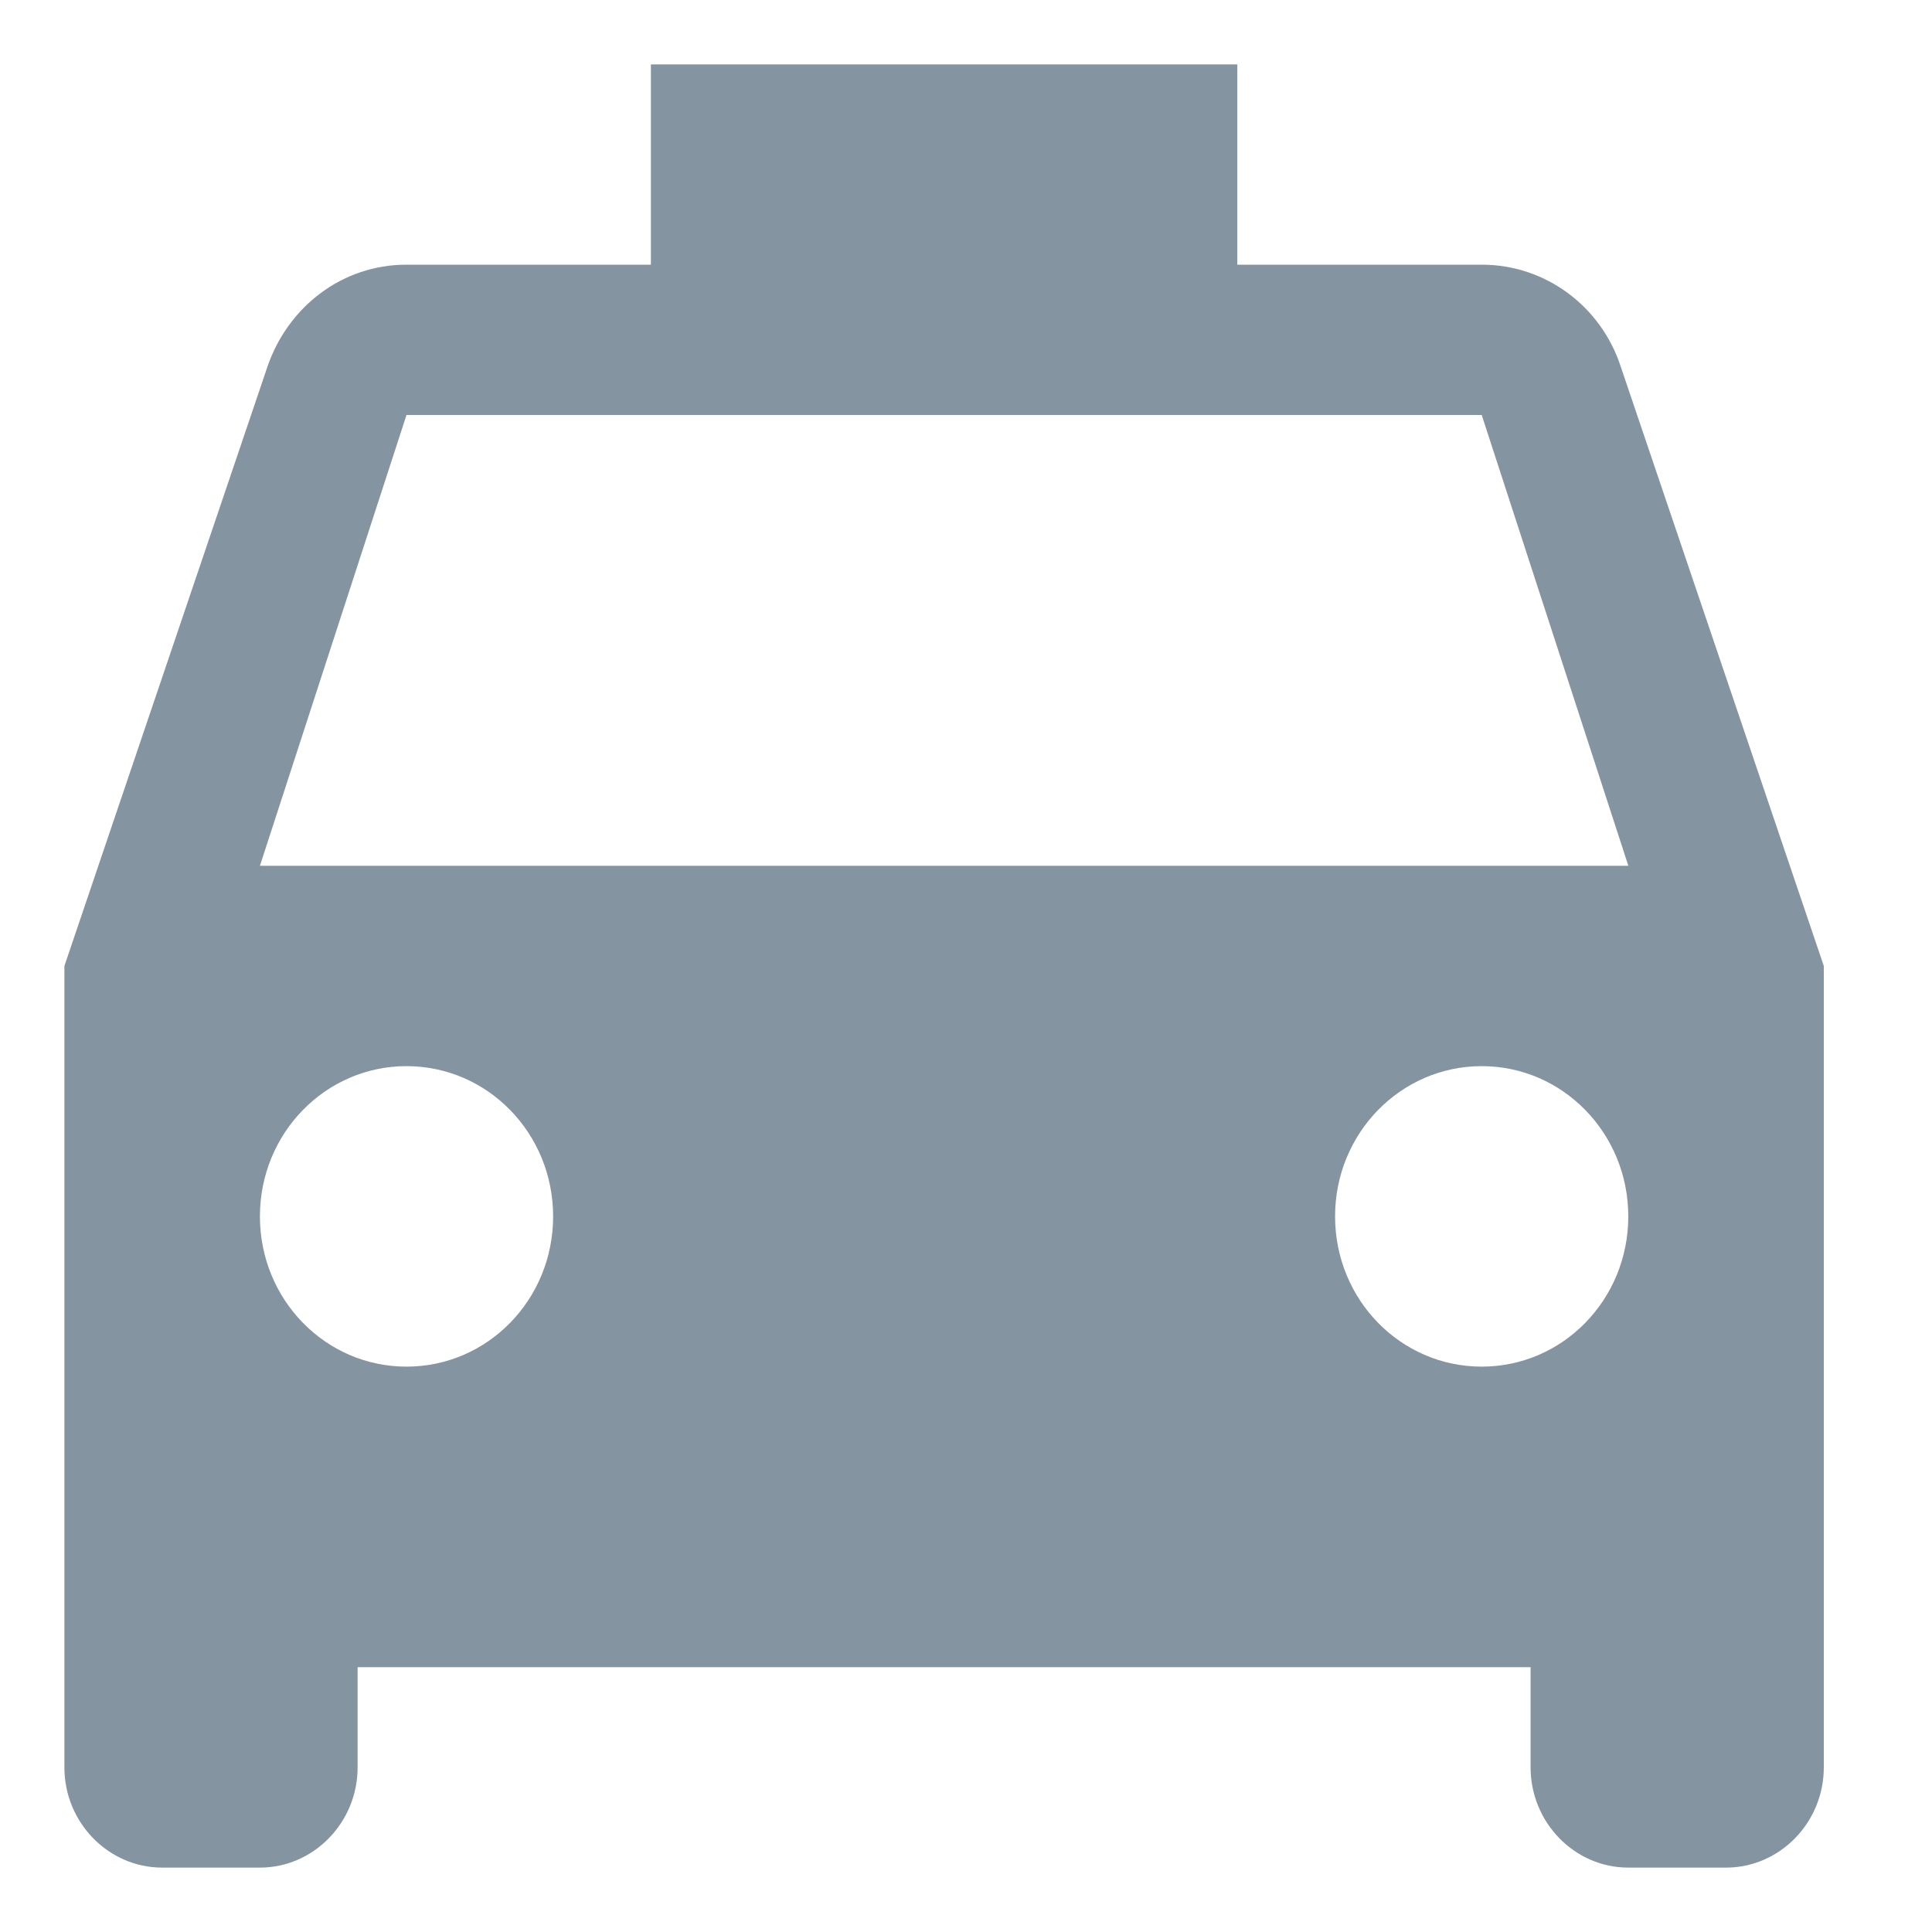
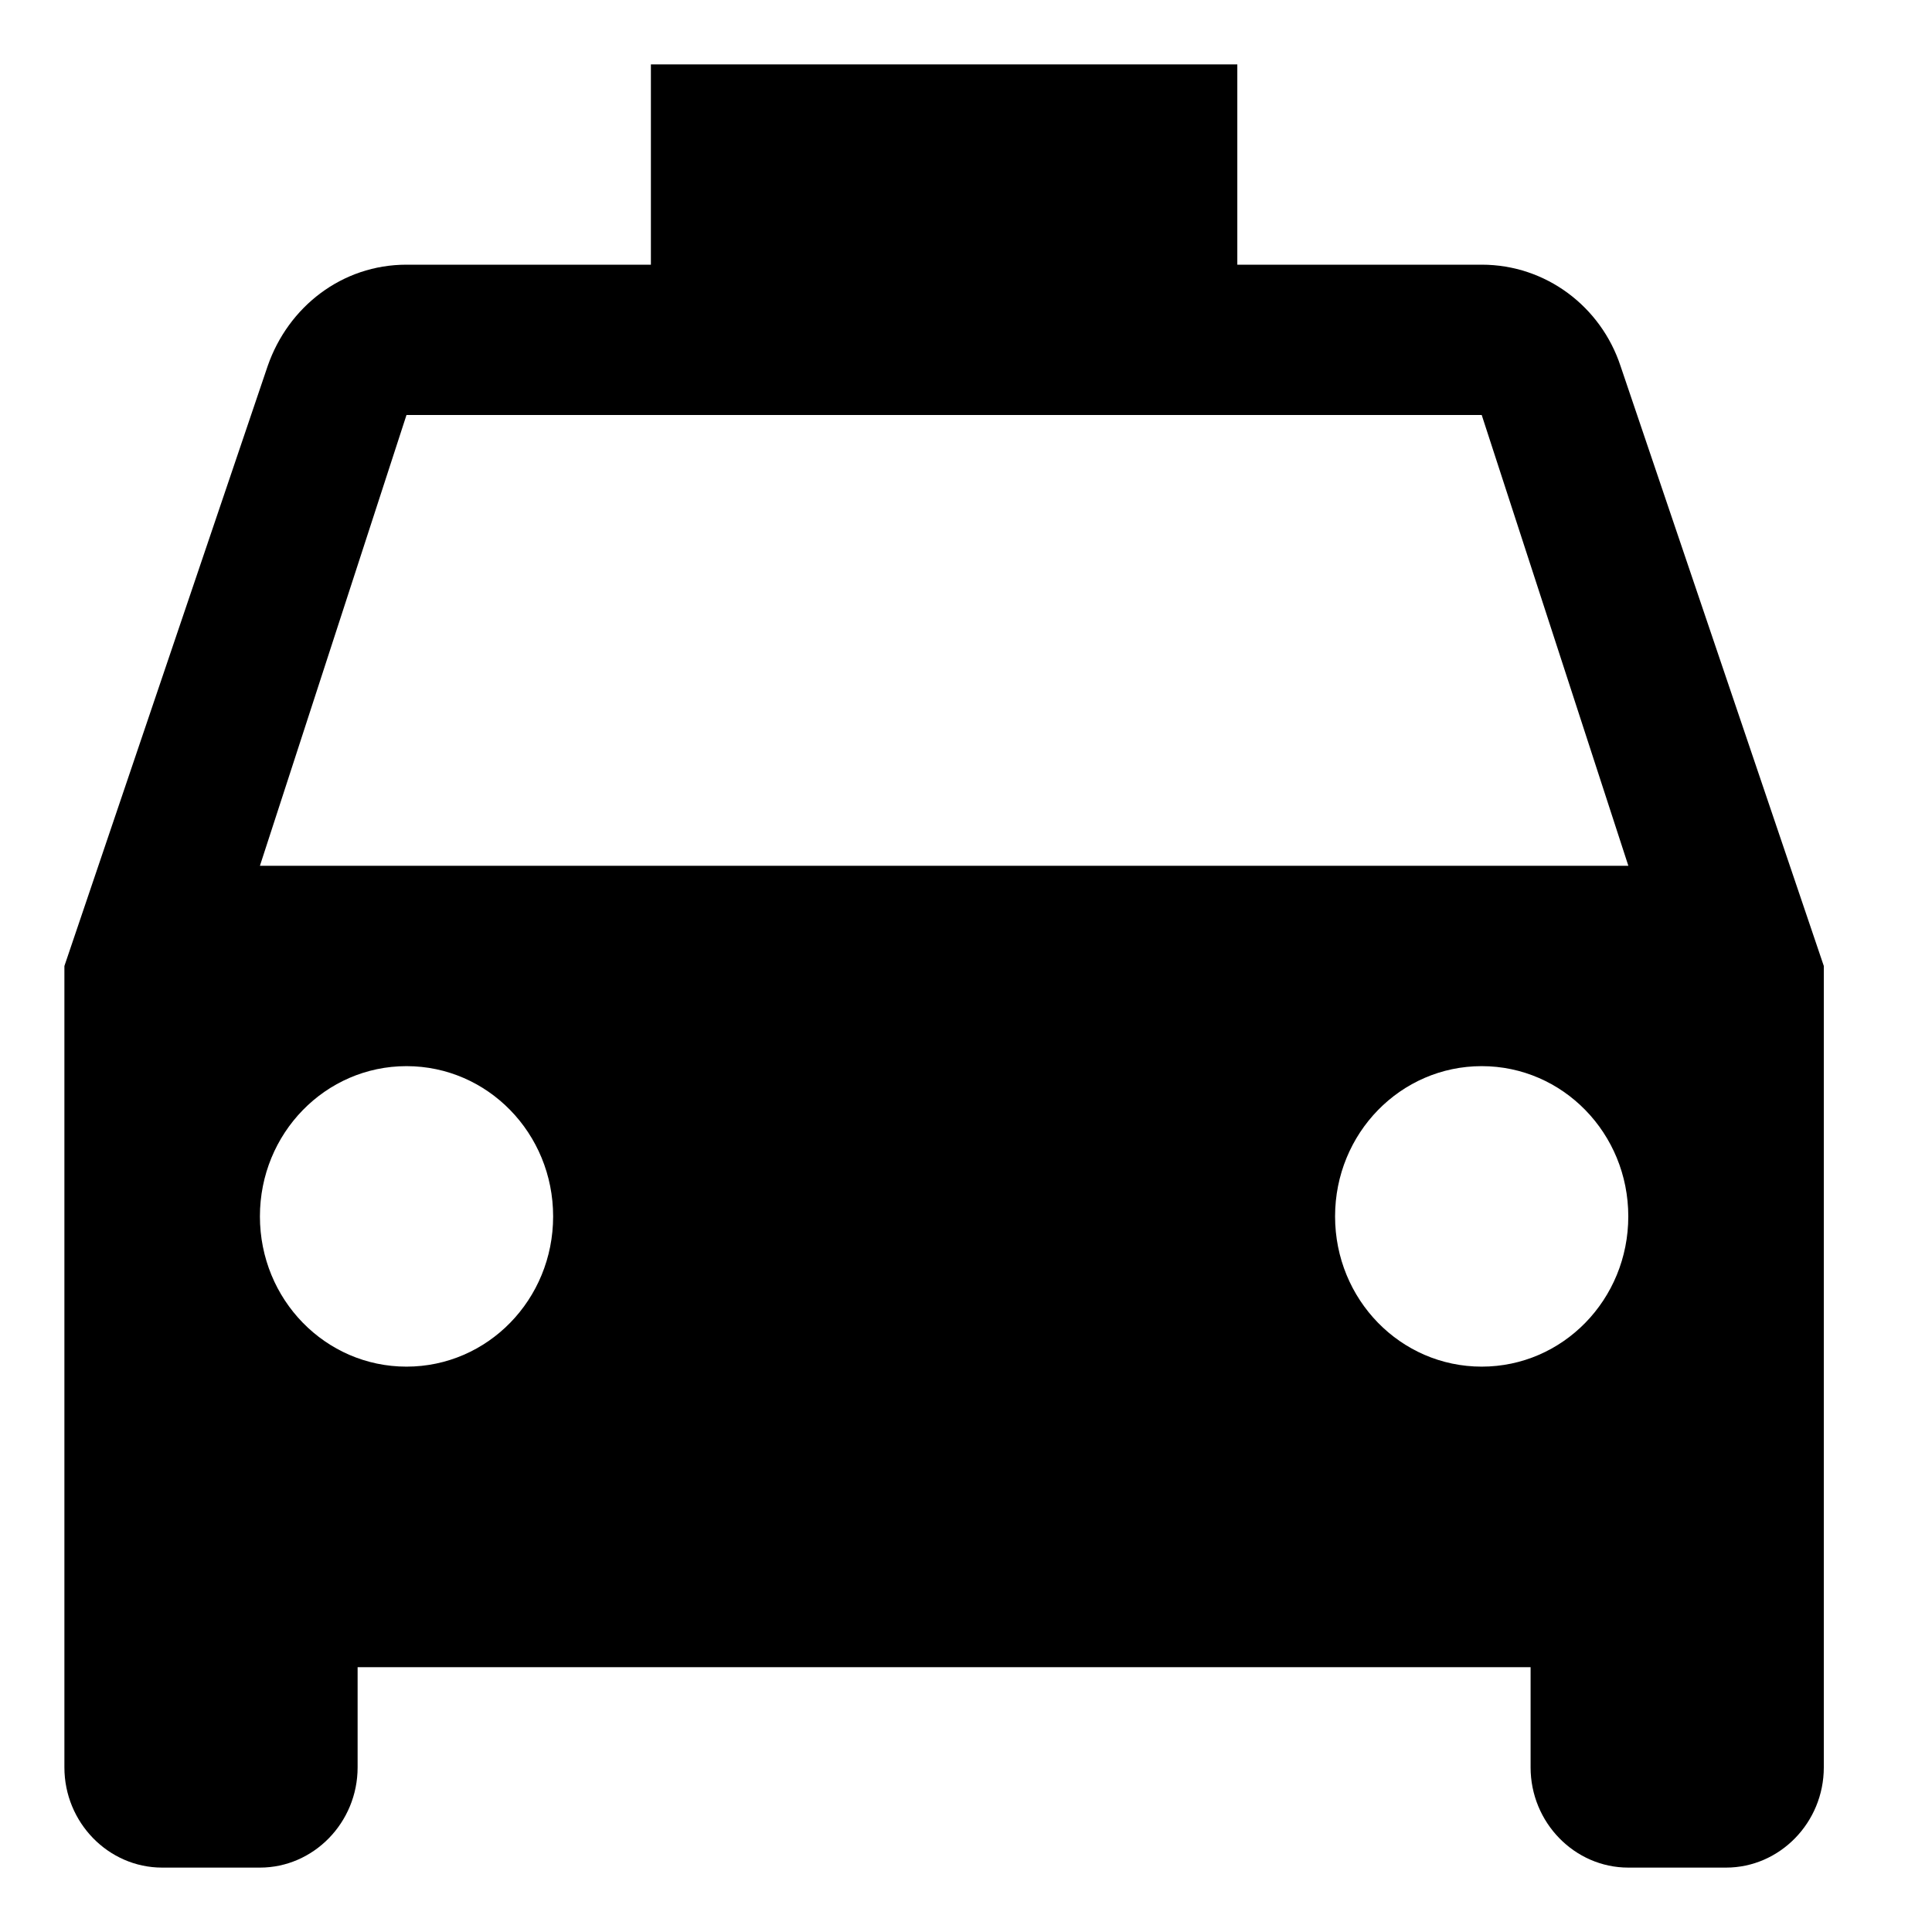
- <svg xmlns="http://www.w3.org/2000/svg" width="30" height="30" viewBox="0 0 30 30" fill="none">
-   <path fill-rule="evenodd" clip-rule="evenodd" d="M25.163 5.682C24.86 4.764 24.009 4.11 23.008 4.11H19.213V1H10.107V4.11H6.312C5.31 4.11 4.476 4.764 4.157 5.682L1 15V27.444C1 28.3 1.683 29 2.518 29H4.036C4.87 29 5.553 28.3 5.553 27.444V25.888H23.767V27.444C23.767 28.3 24.45 29 25.284 29H26.802C27.637 29 28.32 28.3 28.32 27.444V15L25.163 5.682ZM6.312 21.221C5.053 21.221 4.036 20.18 4.036 18.888C4.036 17.598 5.053 16.555 6.312 16.555C7.572 16.555 8.589 17.598 8.589 18.888C8.589 20.18 7.572 21.221 6.312 21.221ZM23.008 21.221C21.748 21.221 20.731 20.18 20.731 18.888C20.731 17.598 21.748 16.555 23.008 16.555C24.267 16.555 25.284 17.598 25.284 18.888C25.284 20.18 24.267 21.221 23.008 21.221ZM4.036 13.444L6.312 6.444H23.008L25.285 13.444H4.036Z" fill="#8494A1" />
+ <svg xmlns="http://www.w3.org/2000/svg" width="30" height="30" viewBox="0 0 30 30">
+   <path fill-rule="evenodd" clip-rule="evenodd" d="M25.163 5.682C24.86 4.764 24.009 4.11 23.008 4.11H19.213V1H10.107V4.11H6.312C5.31 4.11 4.476 4.764 4.157 5.682L1 15V27.444C1 28.3 1.683 29 2.518 29H4.036C4.87 29 5.553 28.3 5.553 27.444V25.888H23.767V27.444C23.767 28.3 24.45 29 25.284 29H26.802C27.637 29 28.32 28.3 28.32 27.444V15L25.163 5.682ZM6.312 21.221C5.053 21.221 4.036 20.18 4.036 18.888C4.036 17.598 5.053 16.555 6.312 16.555C7.572 16.555 8.589 17.598 8.589 18.888C8.589 20.18 7.572 21.221 6.312 21.221ZM23.008 21.221C21.748 21.221 20.731 20.18 20.731 18.888C20.731 17.598 21.748 16.555 23.008 16.555C24.267 16.555 25.284 17.598 25.284 18.888C25.284 20.18 24.267 21.221 23.008 21.221ZM4.036 13.444L6.312 6.444H23.008L25.285 13.444H4.036Z" />
</svg>
